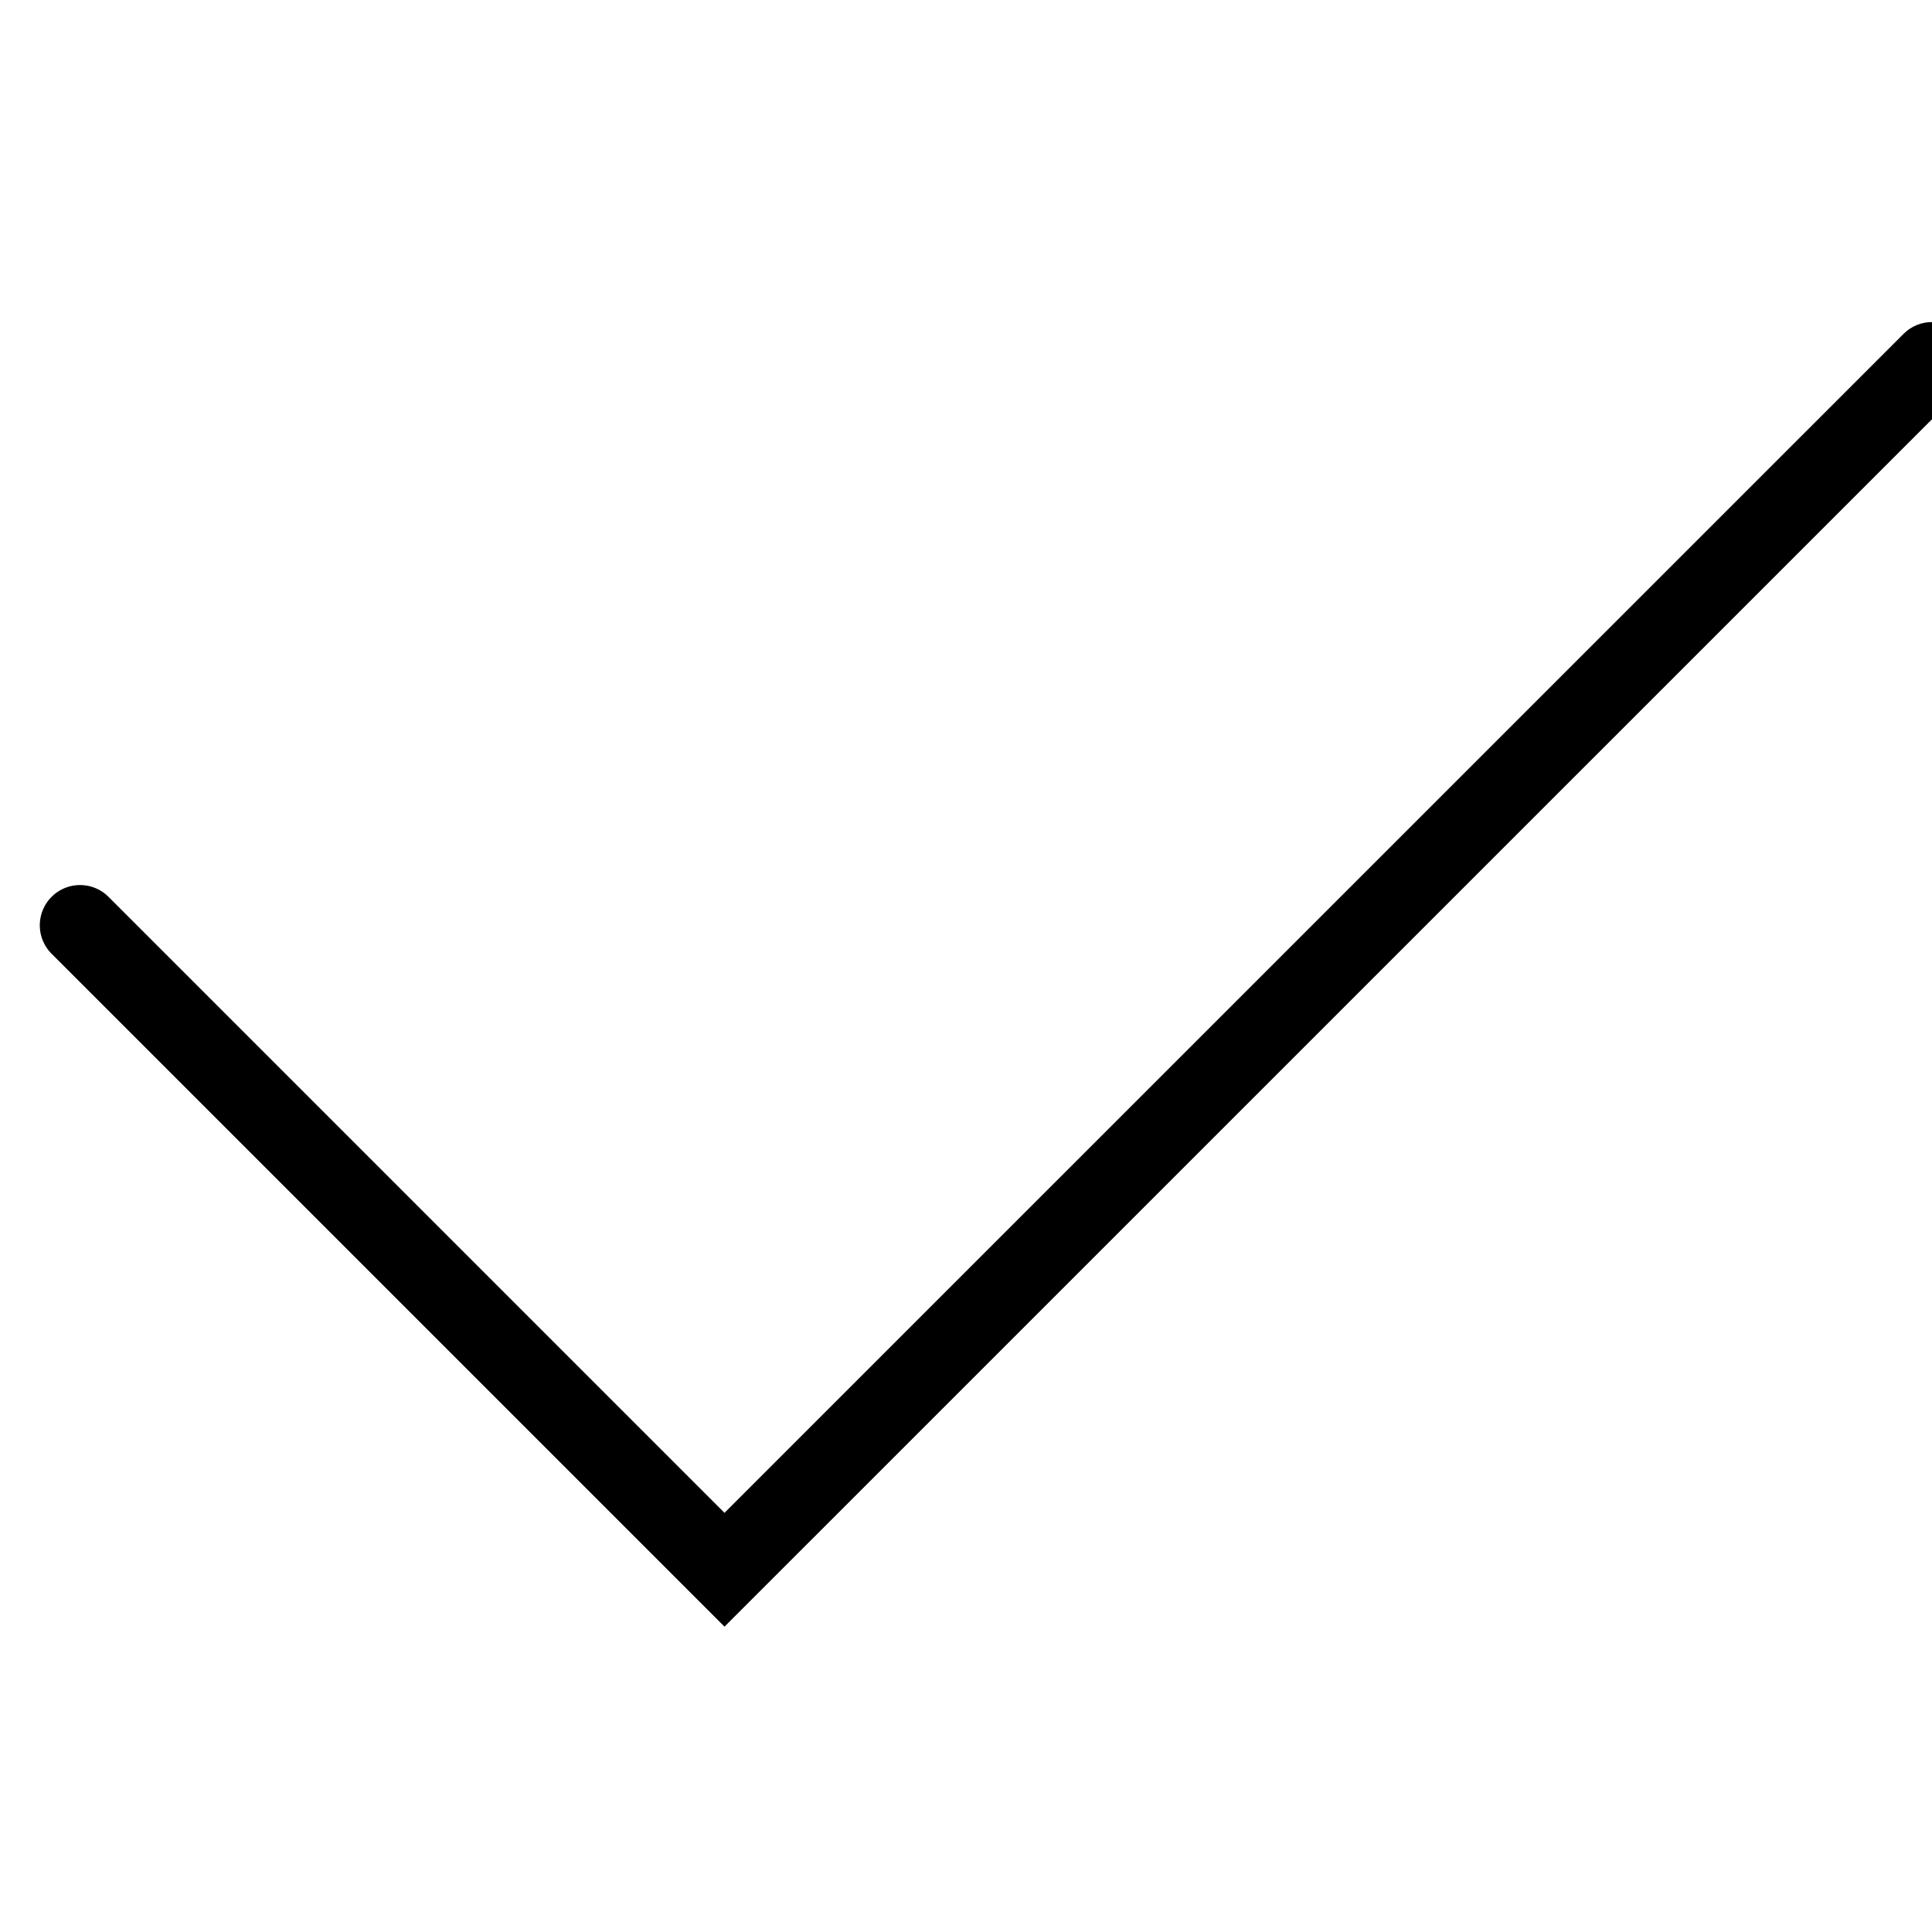
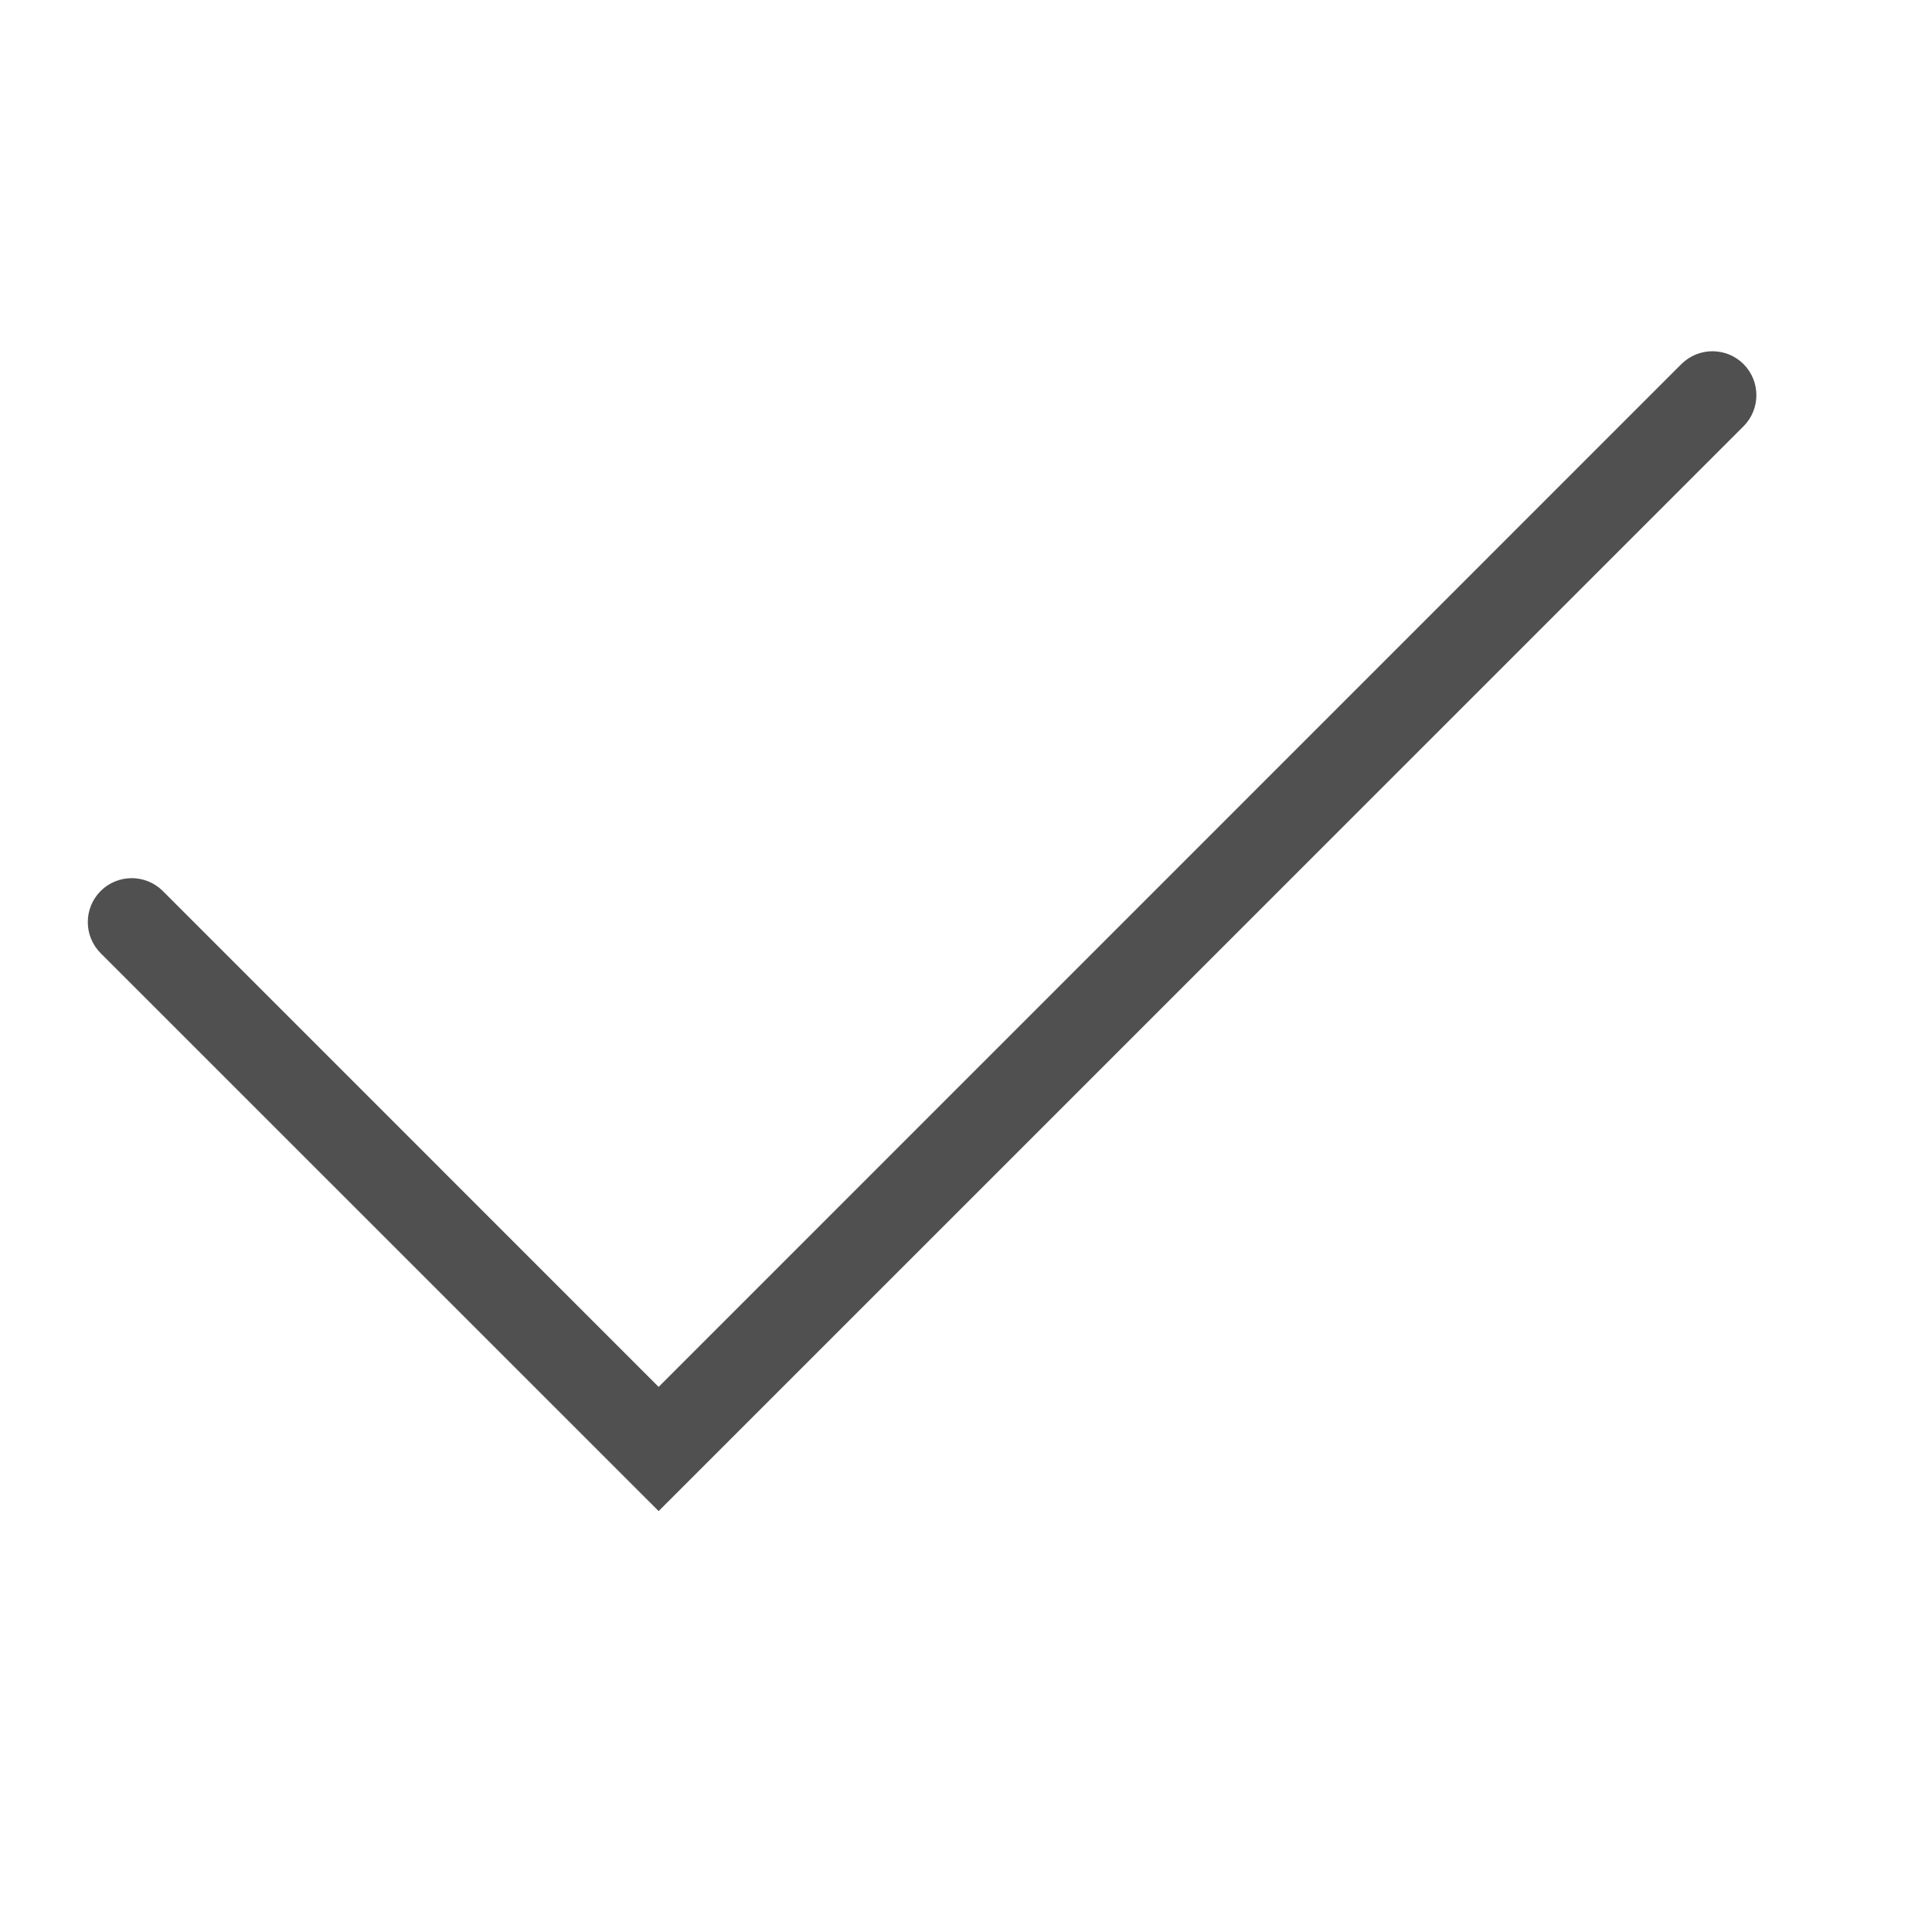
- <svg xmlns="http://www.w3.org/2000/svg" width="24" height="24">
-   <path d="M24.354 4.147a.5.5 0 0 1 0 .707L9 20.207.647 11.854a.5.5 0 1 1 .707-.707L9 18.793 23.647 4.147a.5.5 0 0 1 .707 0Z" />
+ <svg xmlns="http://www.w3.org/2000/svg" width="22" height="22" viewBox="0 0 22 22" fill="none">
+   <path fill-rule="evenodd" clip-rule="evenodd" d="M19.854 4.146C20.049 4.342 20.049 4.658 19.854 4.854L7.5 17.207L1.146 10.854C0.951 10.658 0.951 10.342 1.146 10.146C1.342 9.951 1.658 9.951 1.854 10.146L7.5 15.793L19.146 4.146C19.342 3.951 19.658 3.951 19.854 4.146Z" fill="#505050" />
</svg>
